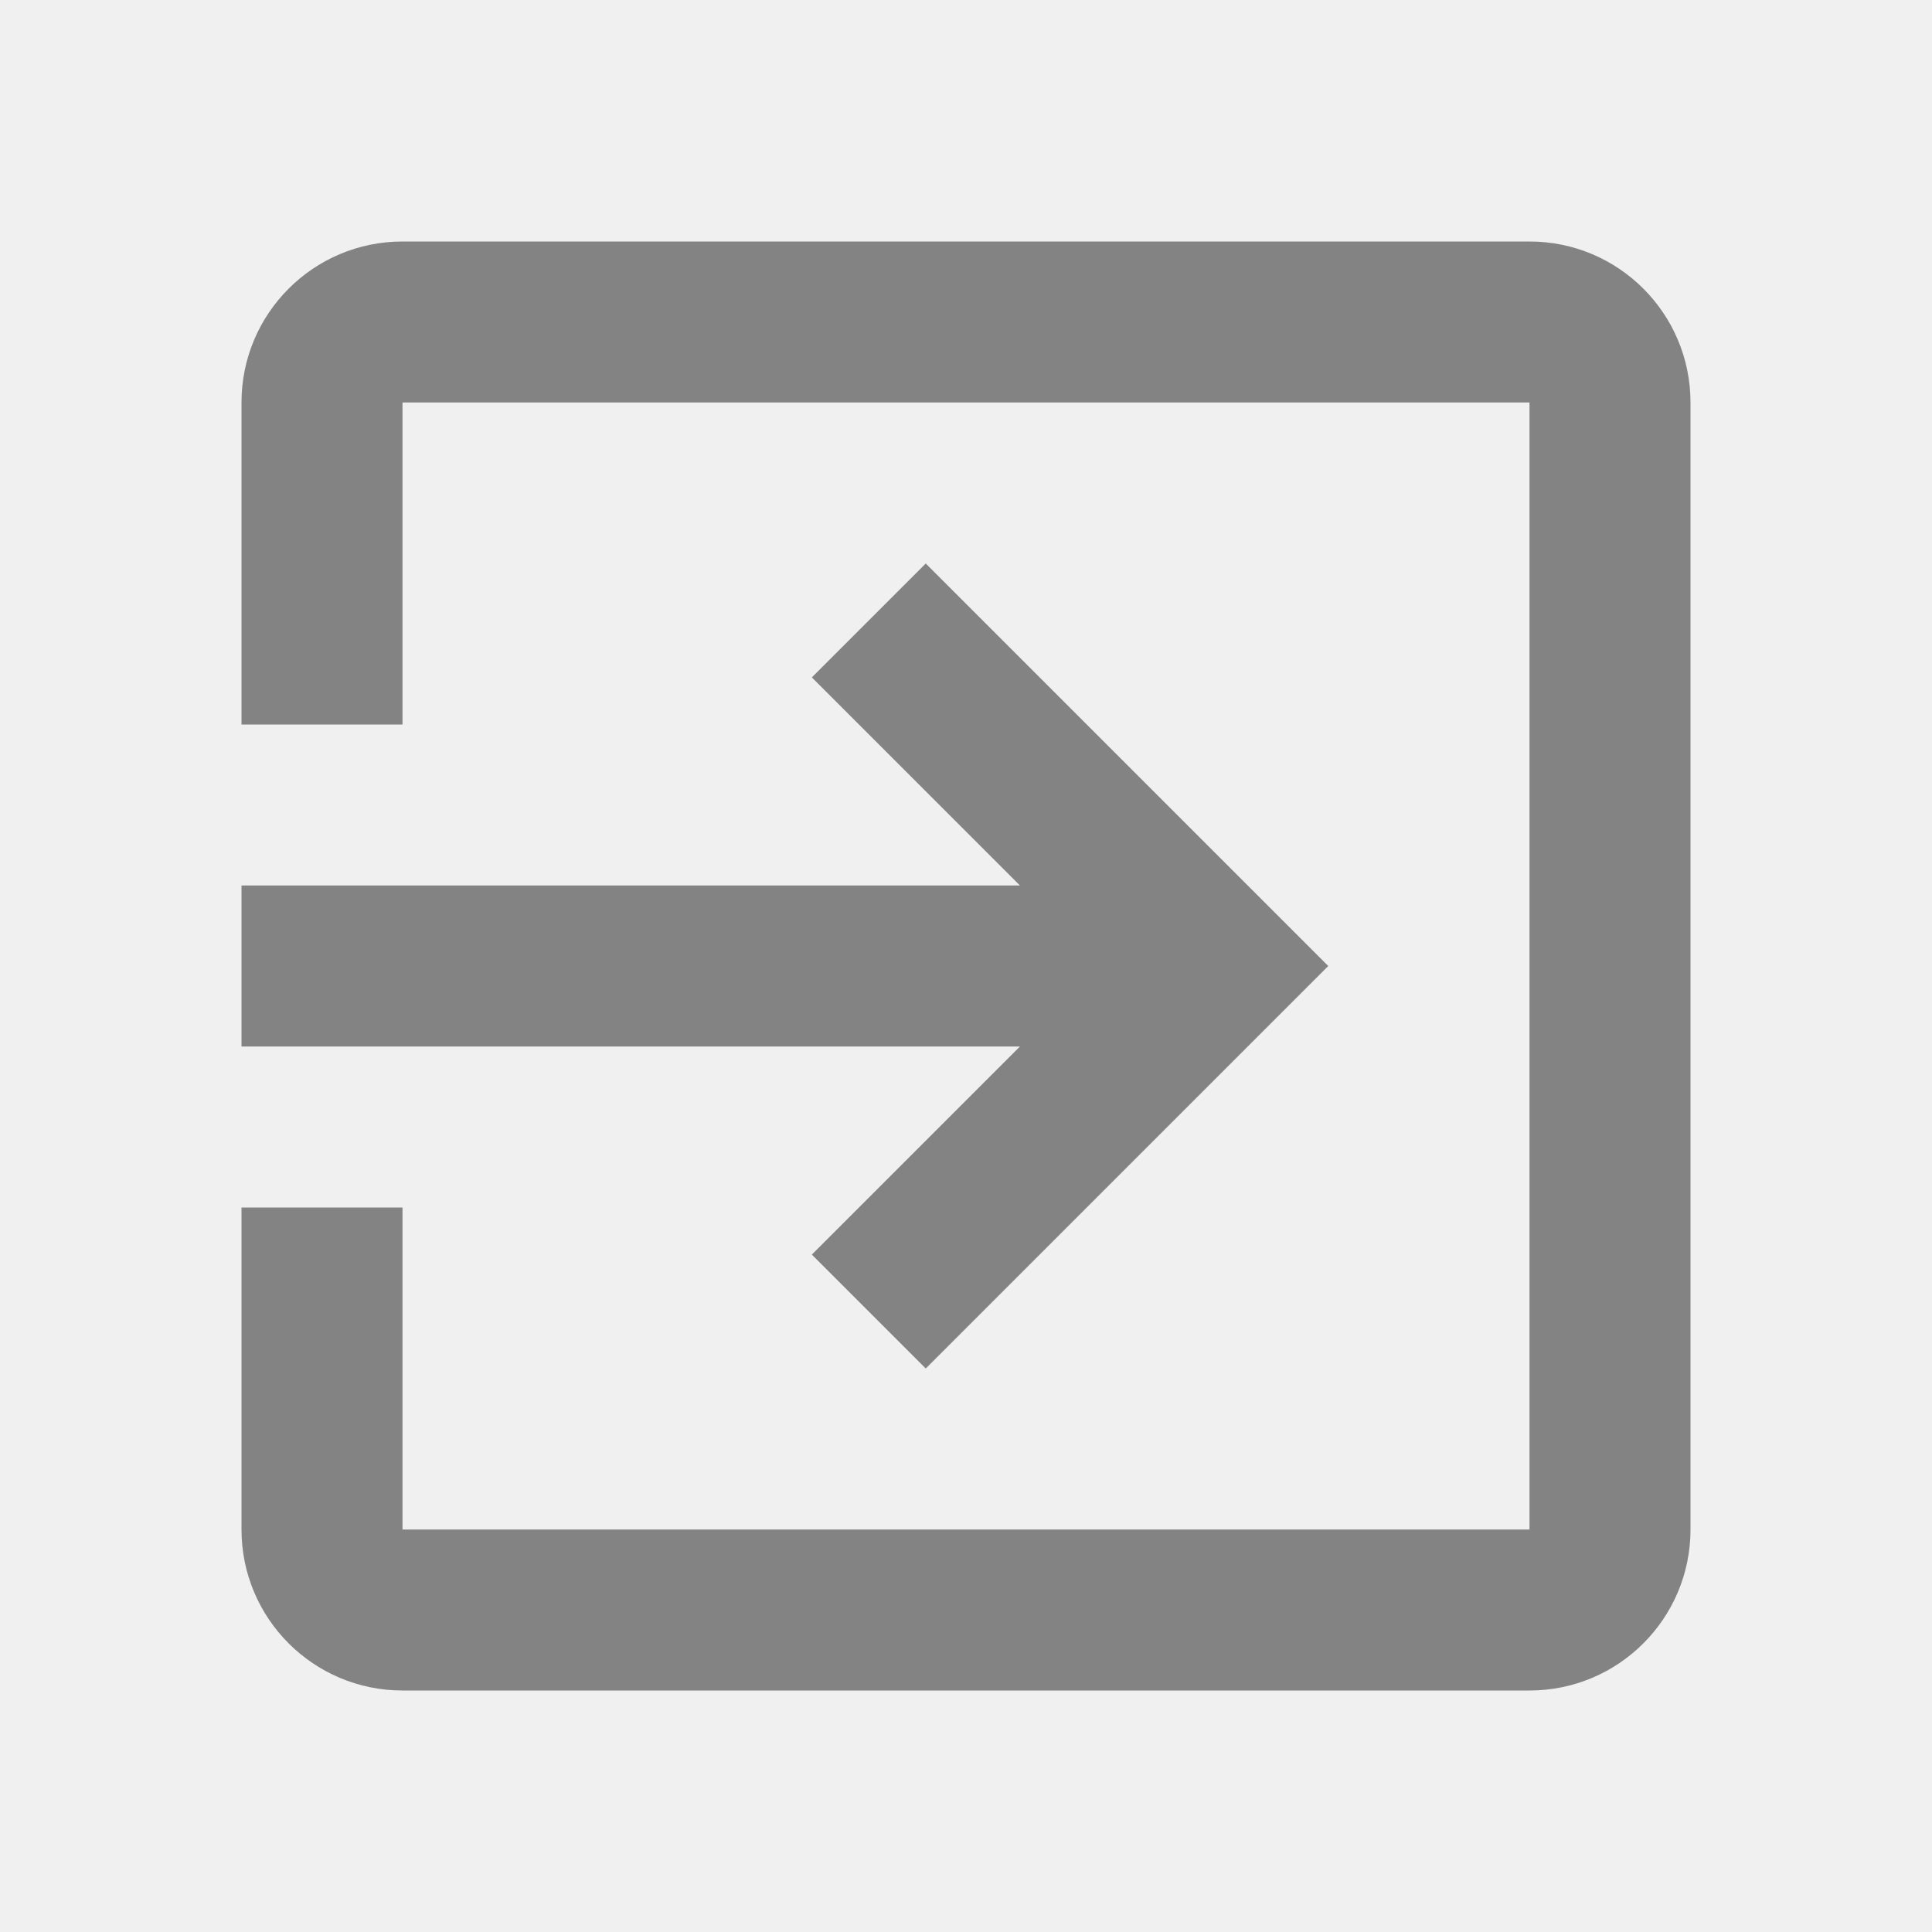
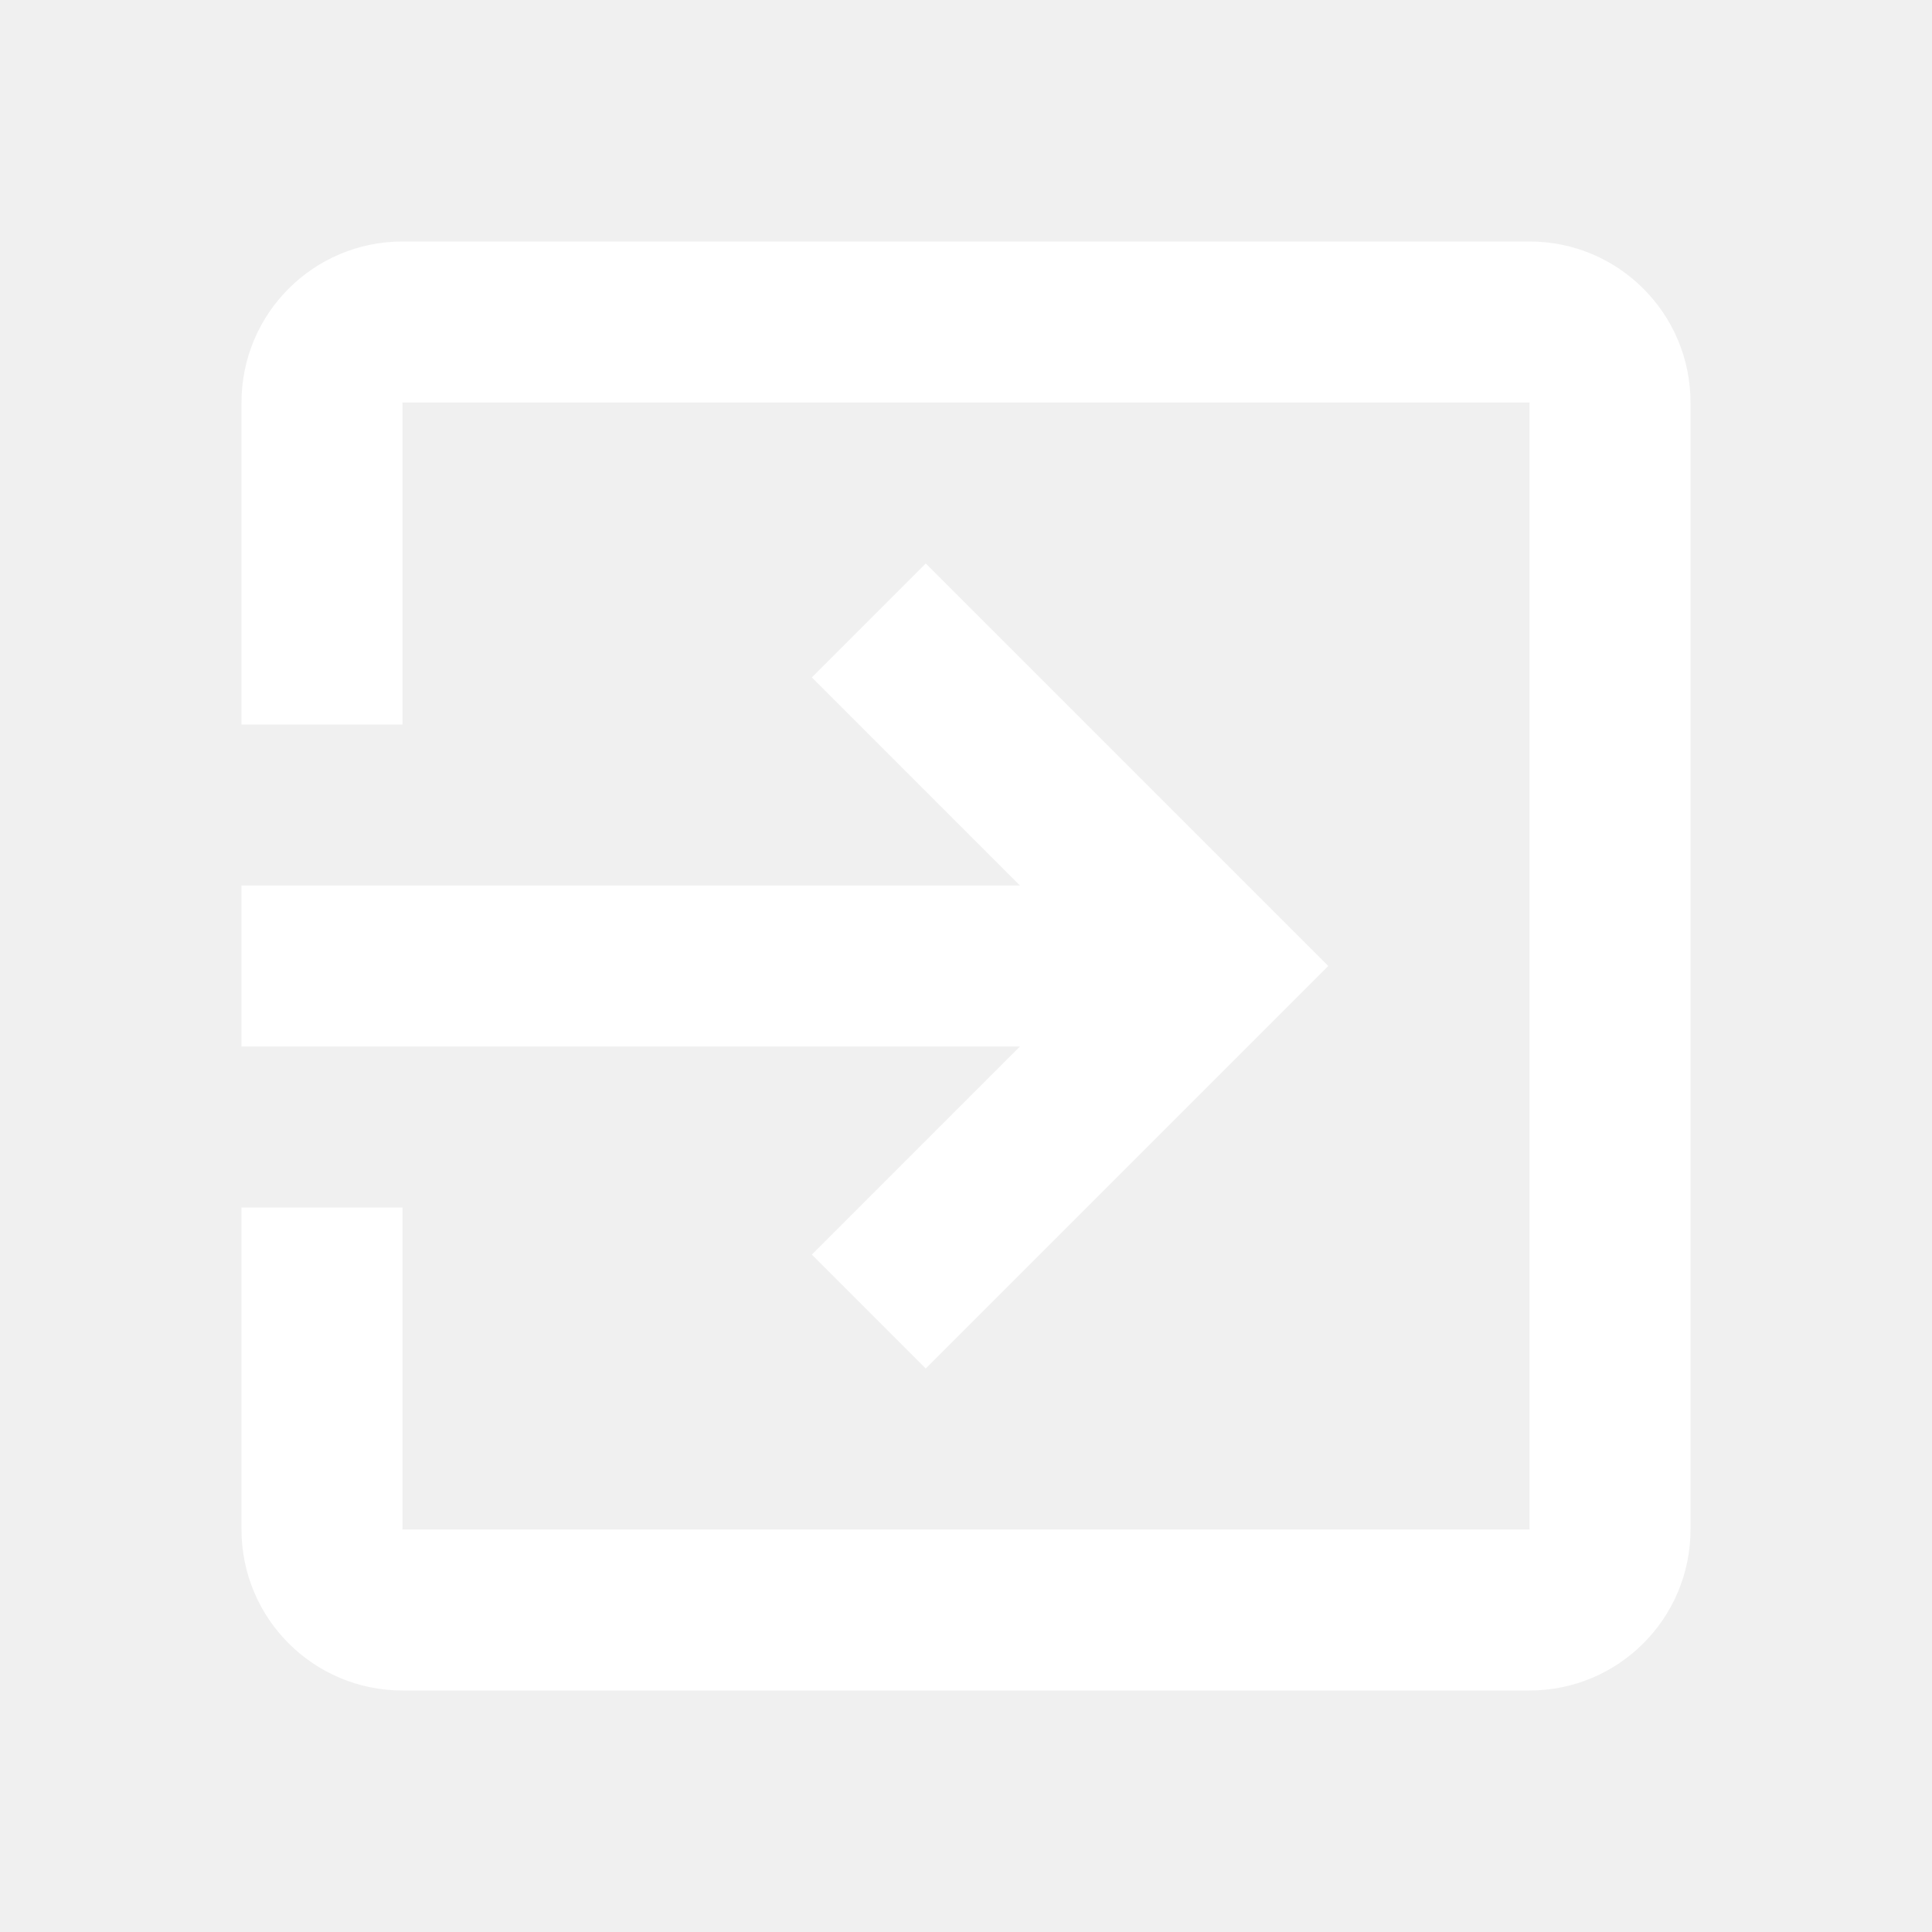
<svg xmlns="http://www.w3.org/2000/svg" height="48" viewBox="0 0 48 48" width="48">
  <path d="M0 0h48v48H0z" fill="none" />
-   <path d="M20.17 31.17L23 34l10-10-10-10-2.83 2.83L25.34 22H6v4h19.34l-5.17 5.17zM38 6H10c-2.21 0-4 1.79-4 4v8h4v-8h28v28H10v-8H6v8c0 2.21 1.79 4 4 4h28c2.21 0 4-1.79 4-4V10c0-2.21-1.79-4-4-4z" fill="#838383" />
+   <path d="M20.17 31.17L23 34l10-10-10-10-2.83 2.83L25.34 22H6v4h19.34l-5.17 5.17zM38 6H10c-2.21 0-4 1.79-4 4v8h4v-8h28v28H10v-8H6v8c0 2.21 1.79 4 4 4h28c2.21 0 4-1.79 4-4V10c0-2.21-1.79-4-4-4z" fill="#ffffff" />
</svg>
